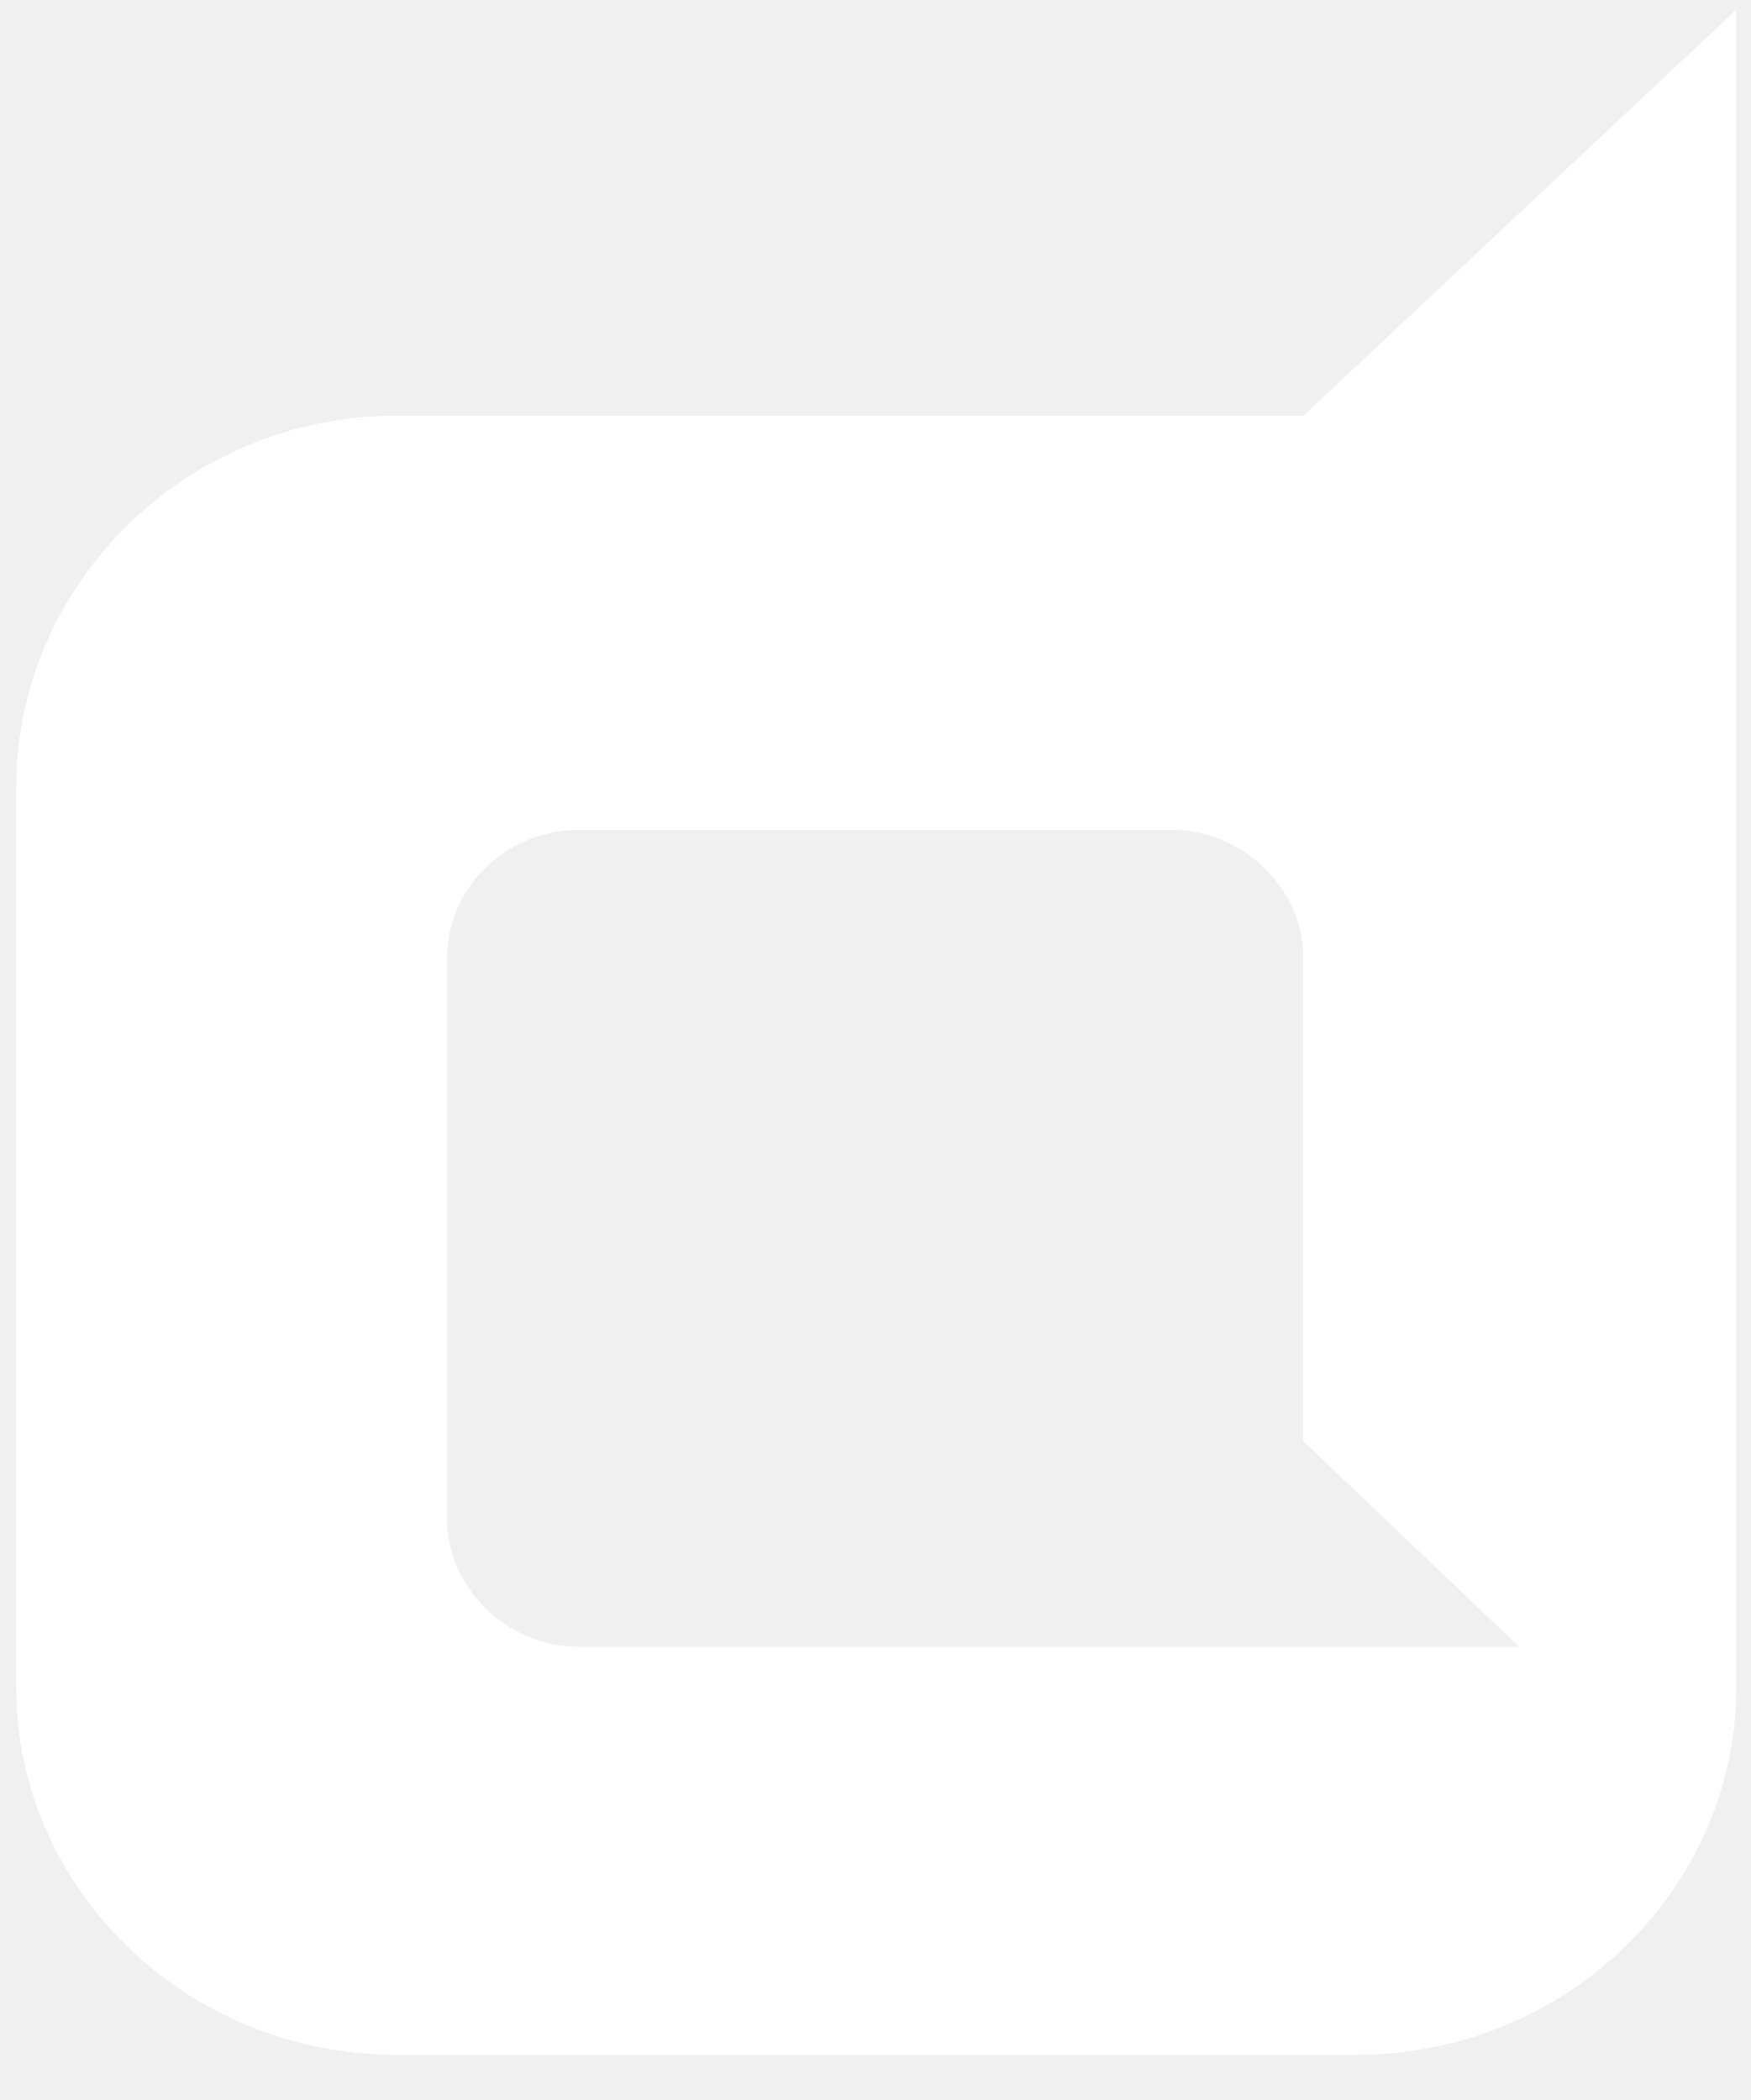
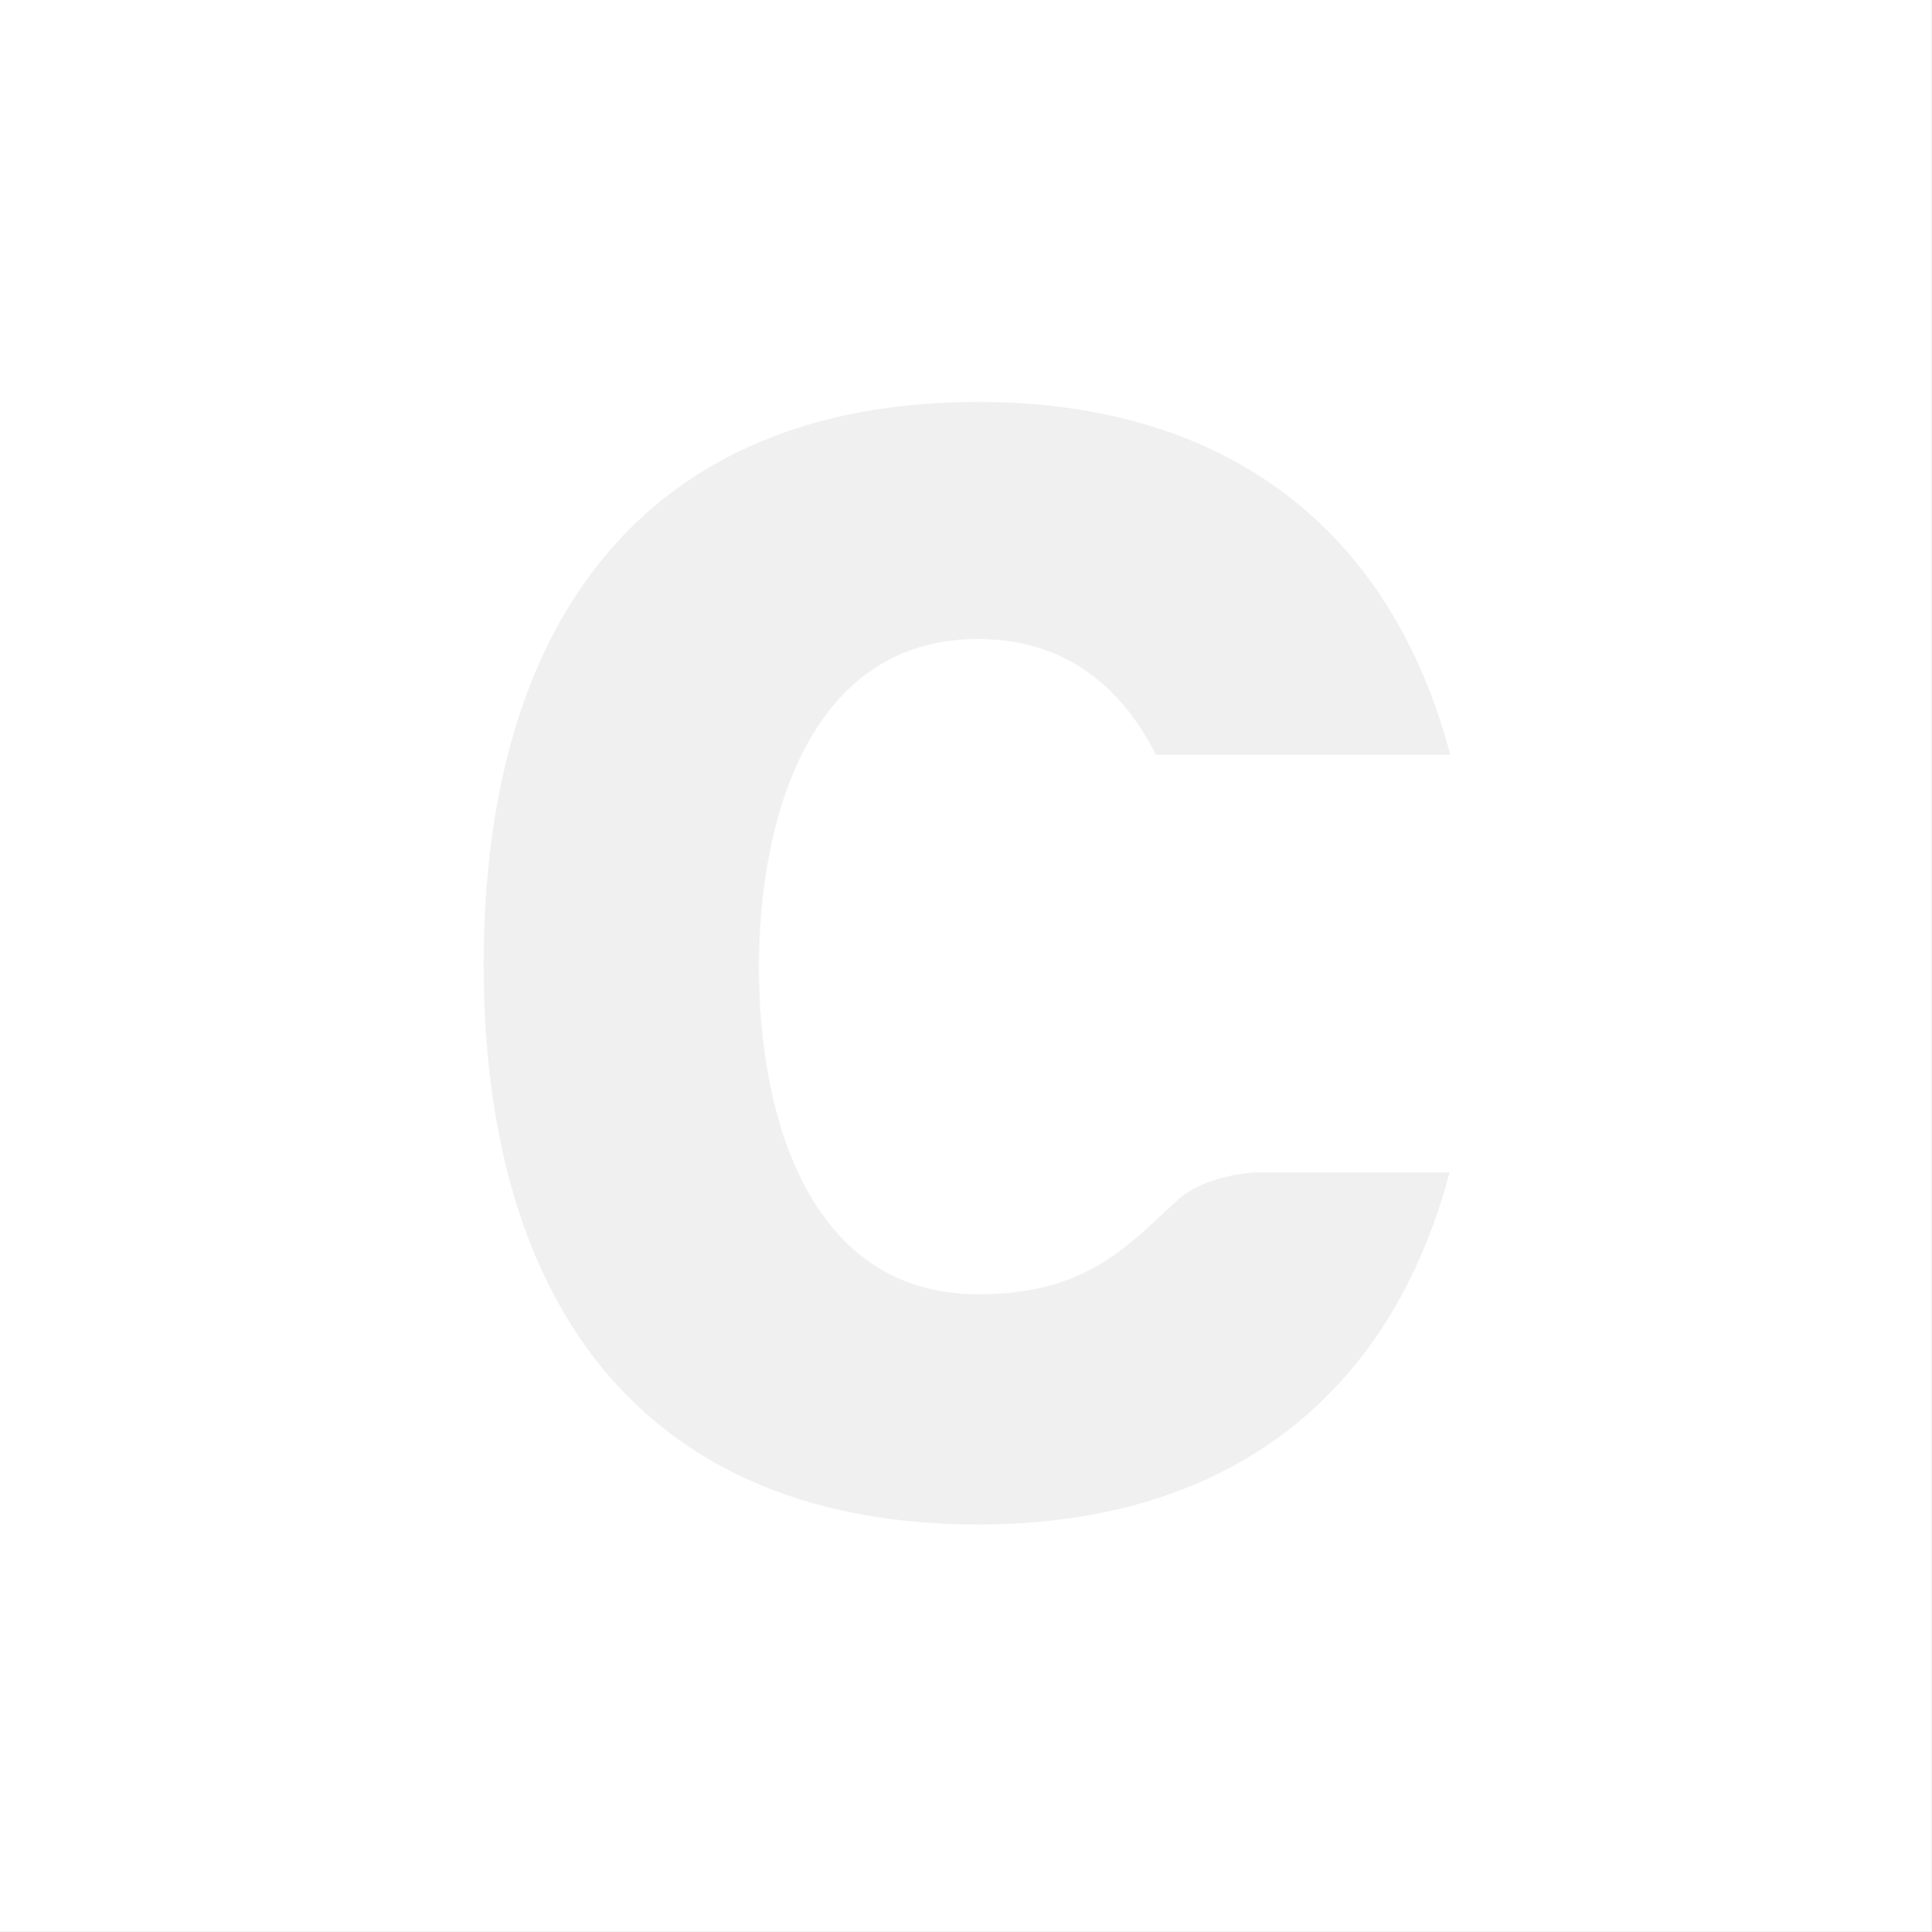
- <svg xmlns="http://www.w3.org/2000/svg" xmlns:xlink="http://www.w3.org/1999/xlink" version="1.1" id="Layer_1" x="0px" y="0px" viewBox="0 0 85 102" style="enable-background:new 0 0 85 102;" xml:space="preserve">
+ <svg xmlns="http://www.w3.org/2000/svg" version="1.1" id="Layer_1" x="0px" y="0px" viewBox="0 0 283.5 283.5" style="enable-background:new 0 0 283.5 283.5;" xml:space="preserve">
  <style type="text/css">
- 	.st0{clip-path:url(#SVGID_2_);}
- 	.st1{clip-path:url(#XMLID_19_);fill:#FFFFFF;}
+ 	.st0{fill:#FFFFFF;}
</style>
-   <g>
-     <defs>
-       <path id="SVGID_1_" d="M63.3,70V46.5c0-3.3-2.9-6.2-6.4-6.2H28.1c-3.6,0-6.4,2.9-6.4,6.2v27.3c0,3.3,2.9,6.2,6.4,6.2h45.7L63.3,70    z M19.3,20.2h44L84.3,0.5V82c0,9.6-8.1,17.8-18.5,17.8H19.3C8.9,99.8,0.8,91.6,0.8,82V38.2C0.8,28.5,8.9,20.2,19.3,20.2z" />
-     </defs>
-     <use xlink:href="#SVGID_1_" style="overflow:visible;fill-rule:evenodd;clip-rule:evenodd;fill:#FFFFFF;" />
-     <clipPath id="SVGID_2_">
-       <use xlink:href="#SVGID_1_" style="overflow:visible;" />
-     </clipPath>
-     <g class="st0">
-       <defs>
-         <rect id="XMLID_3_" x="-1500.3" y="-110" width="2945" height="2666.8" />
-       </defs>
-       <use xlink:href="#XMLID_3_" style="overflow:visible;fill:#FFFFFF;" />
-       <clipPath id="XMLID_19_">
-         <use xlink:href="#XMLID_3_" style="overflow:visible;" />
-       </clipPath>
-       <rect id="XMLID_4_" x="-9.4" y="-9.8" class="st1" width="103.9" height="119.8" />
-     </g>
-   </g>
+   <path id="XMLID_6_" class="st0" d="M0,0v283.5h283.5V0H0z M143.6,190c15.4,0,21.5-6.6,29-13.6c4.3-4.1,11.9-4.3,11.9-4.3h28.3  c-8.7,32.8-32.5,51.7-69.2,51.7C95.8,223.8,71,193,71,141.6C71,90,95.8,59,143.6,59c36.7,0,60.6,18.9,69.3,51.8h-43.2  c-5-9.9-13.3-17-26.1-17c-24.7,0-32.2,26.3-32.2,48.2S118.8,190,143.6,190z" />
</svg>
